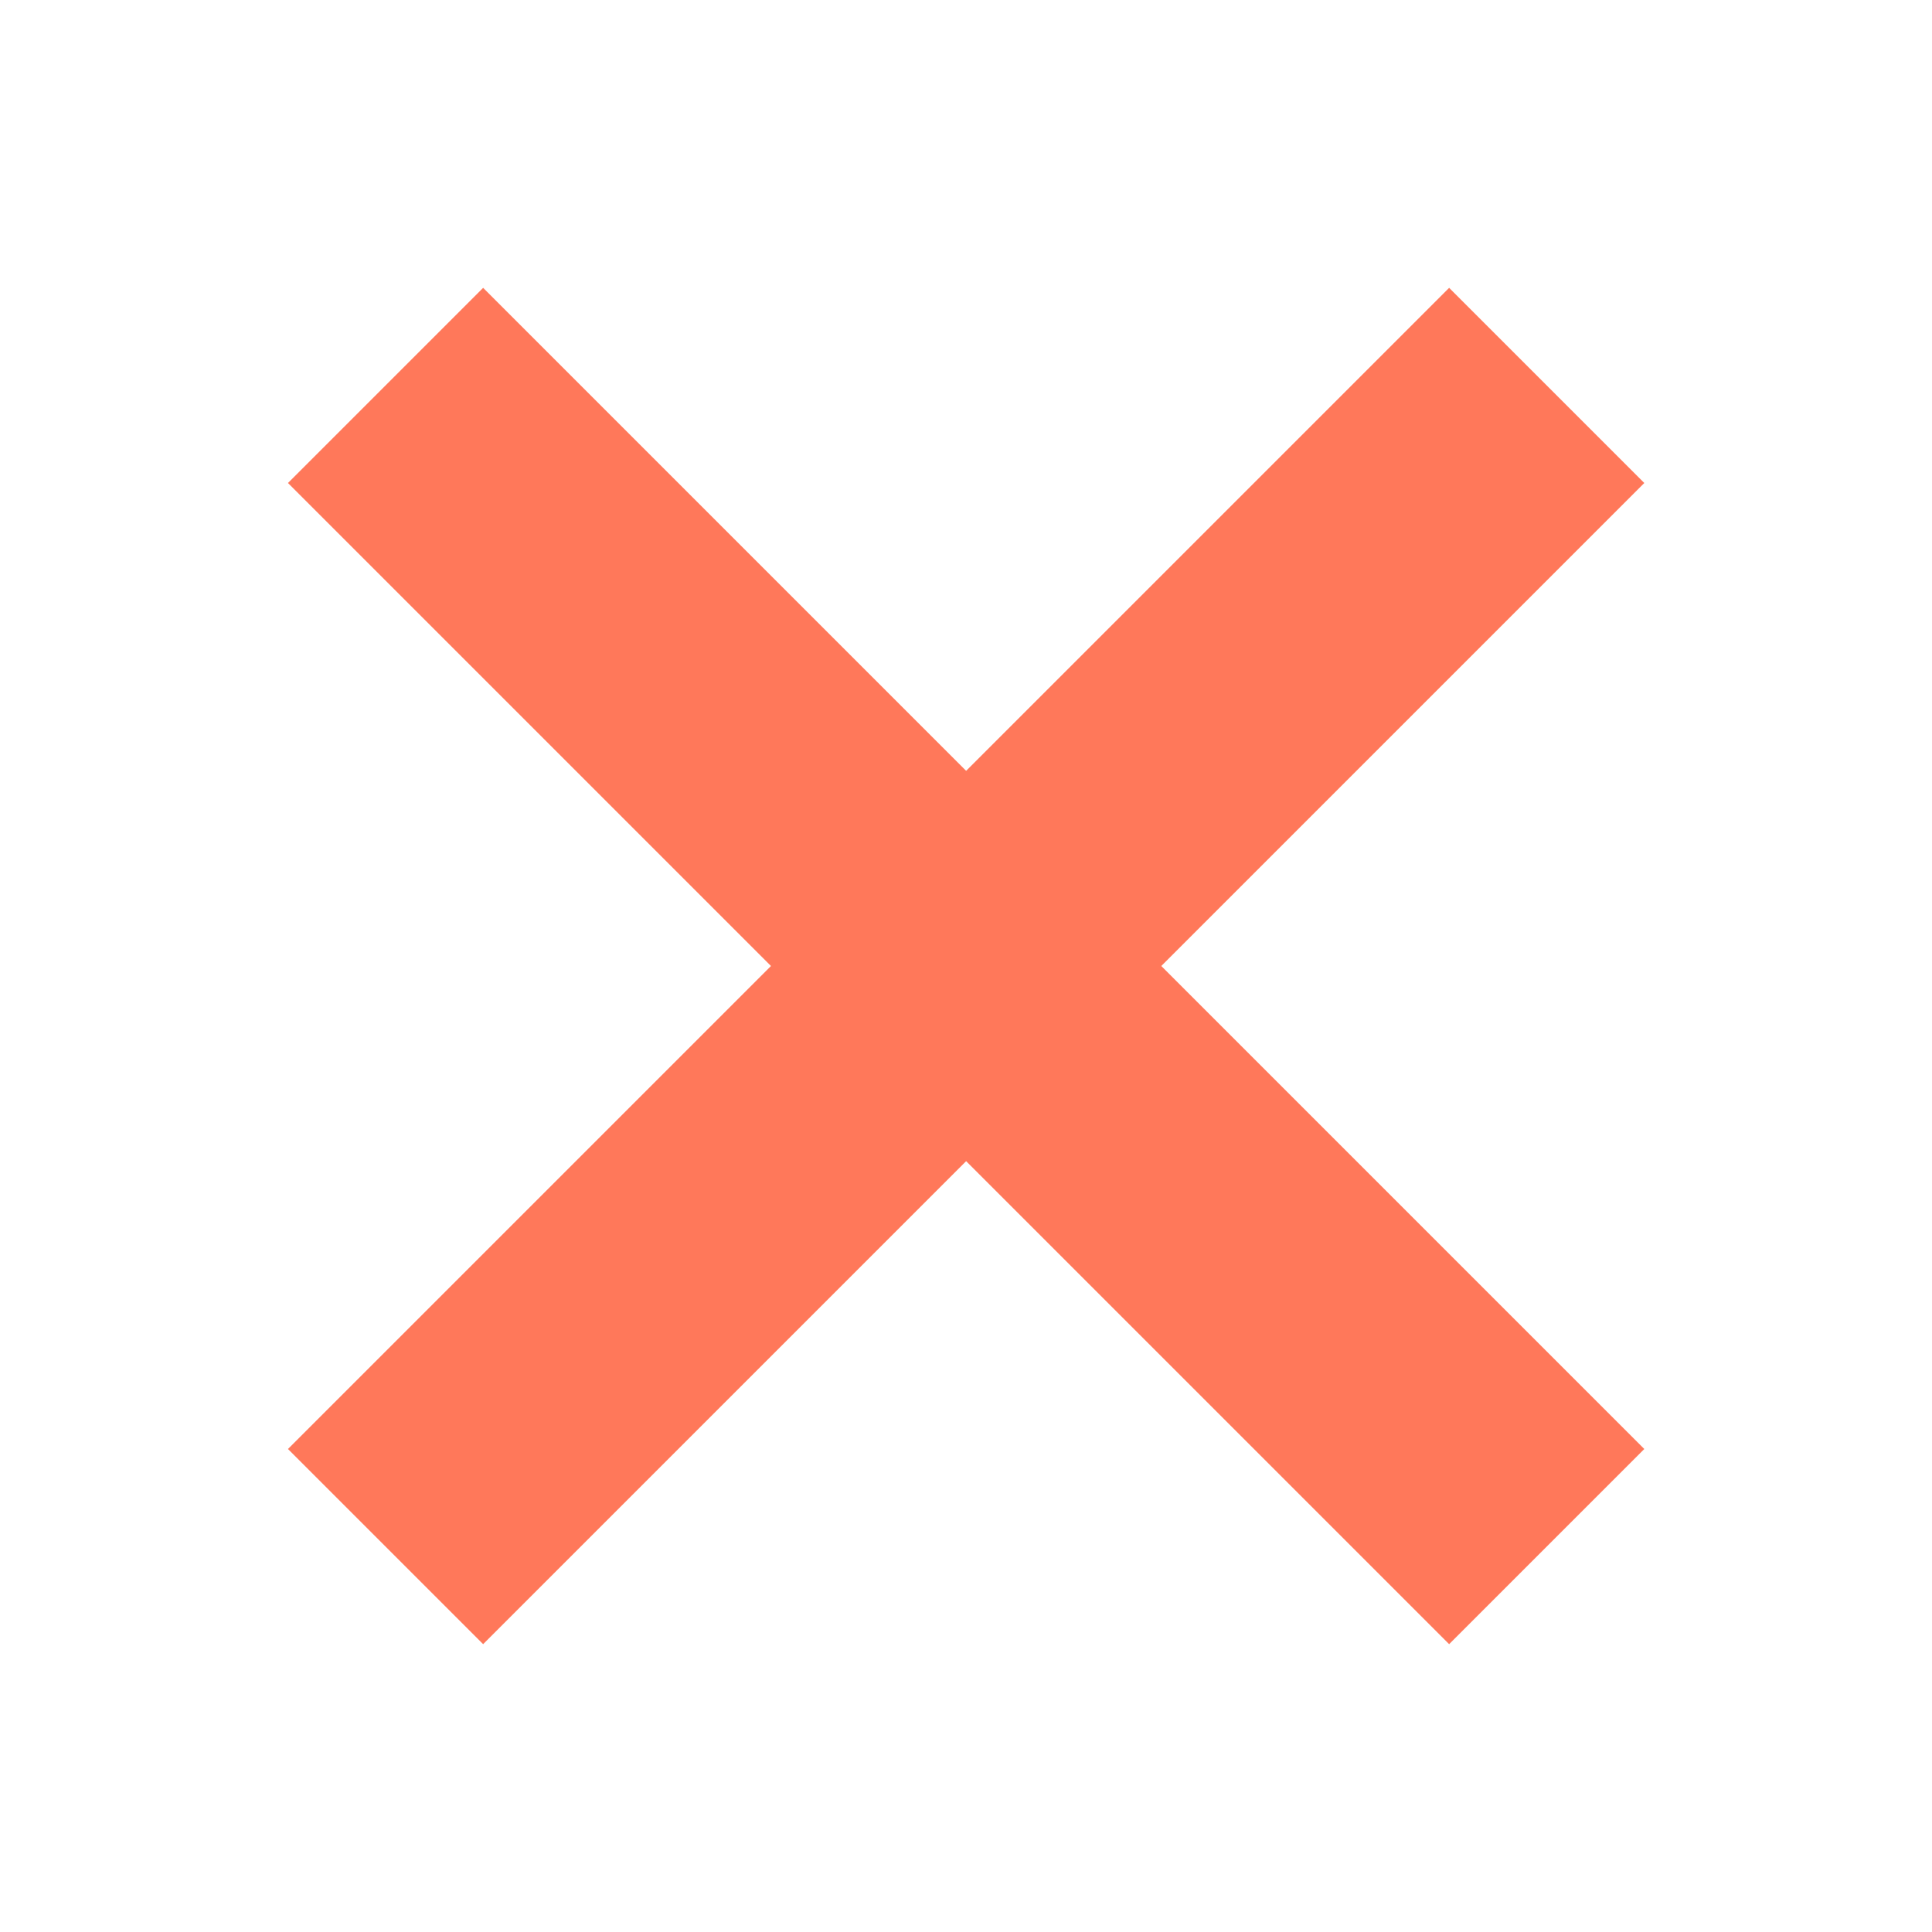
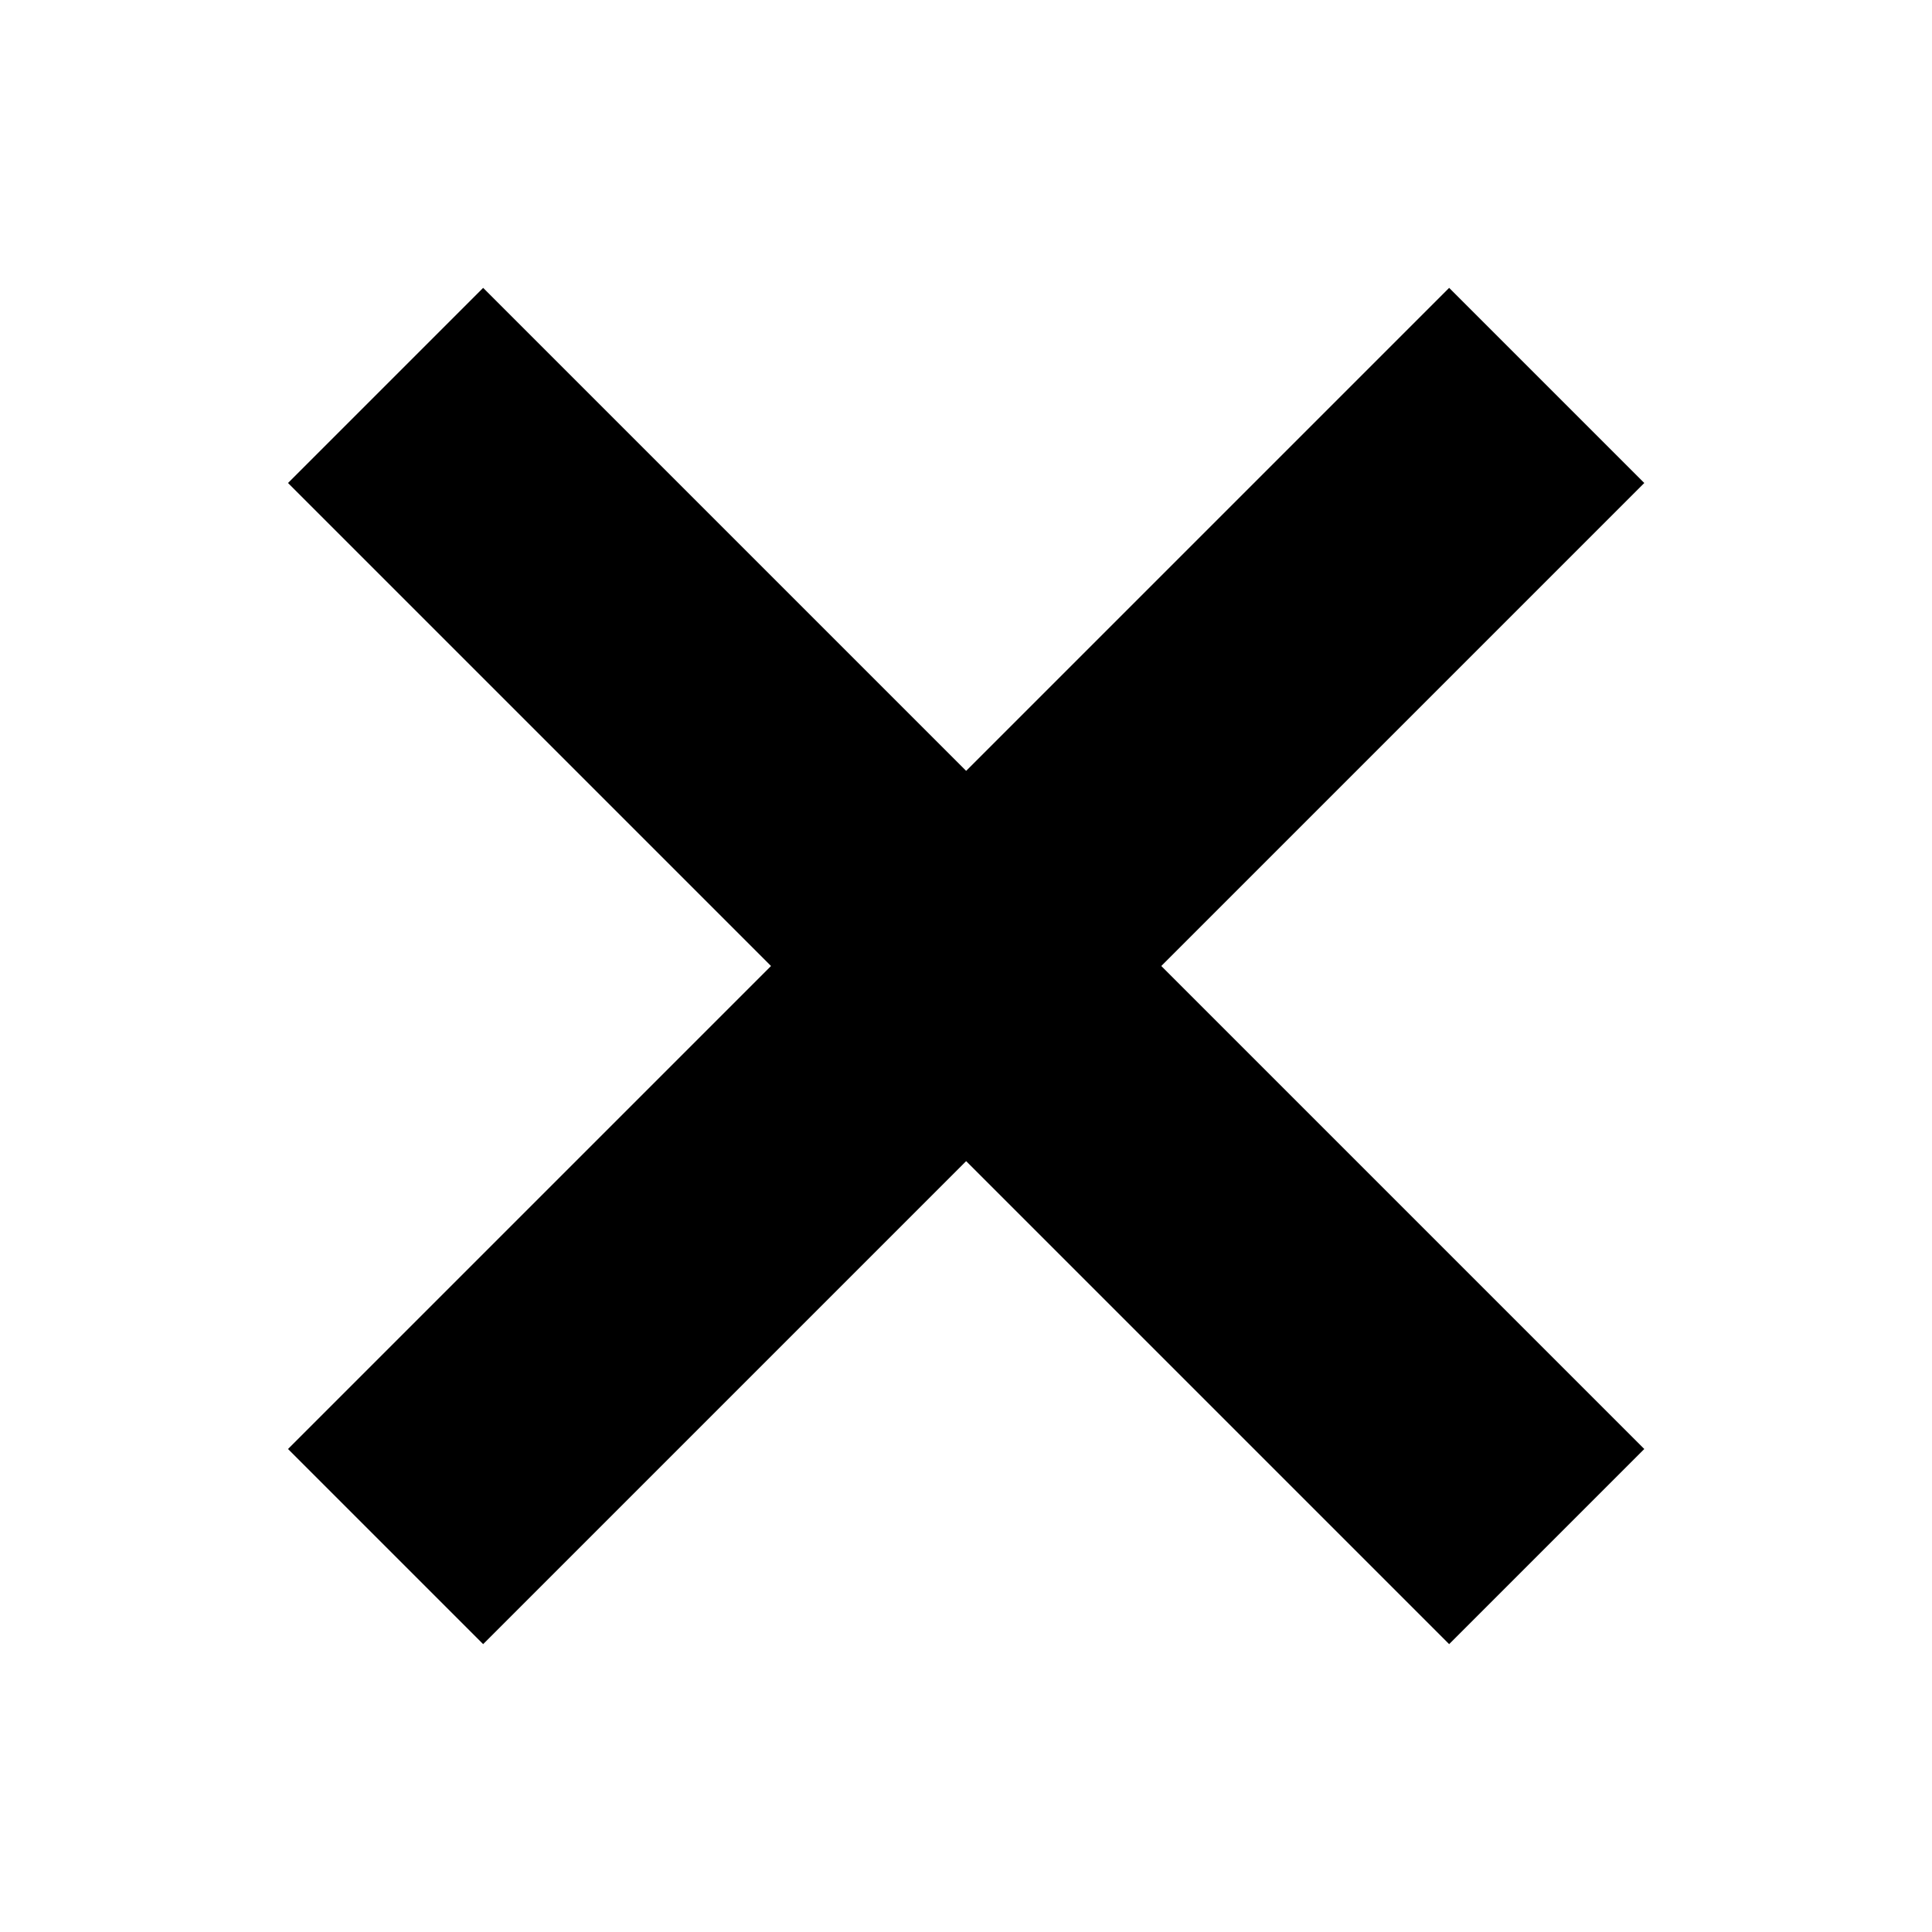
<svg xmlns="http://www.w3.org/2000/svg" width="14" height="14" viewBox="0 0 14 14" fill="none">
-   <path d="M10.501 3.5L3.501 10.5" stroke="#FF785A" stroke-width="2" stroke-linecap="square" stroke-linejoin="round" />
-   <path d="M3.501 3.5L10.501 10.5" stroke="#FF785A" stroke-width="2" stroke-linecap="square" stroke-linejoin="round" />
+   <path fill-rule="evenodd" clip-rule="evenodd" d="M11.915 3.5L3.501 11.914L2.087 10.5L10.501 2.086L11.915 3.5Z" fill="#000000" />
+   <path fill-rule="evenodd" clip-rule="evenodd" d="M3.501 2.086L11.915 10.5L10.501 11.914L2.087 3.5L3.501 2.086Z" fill="#000000" />
</svg>
